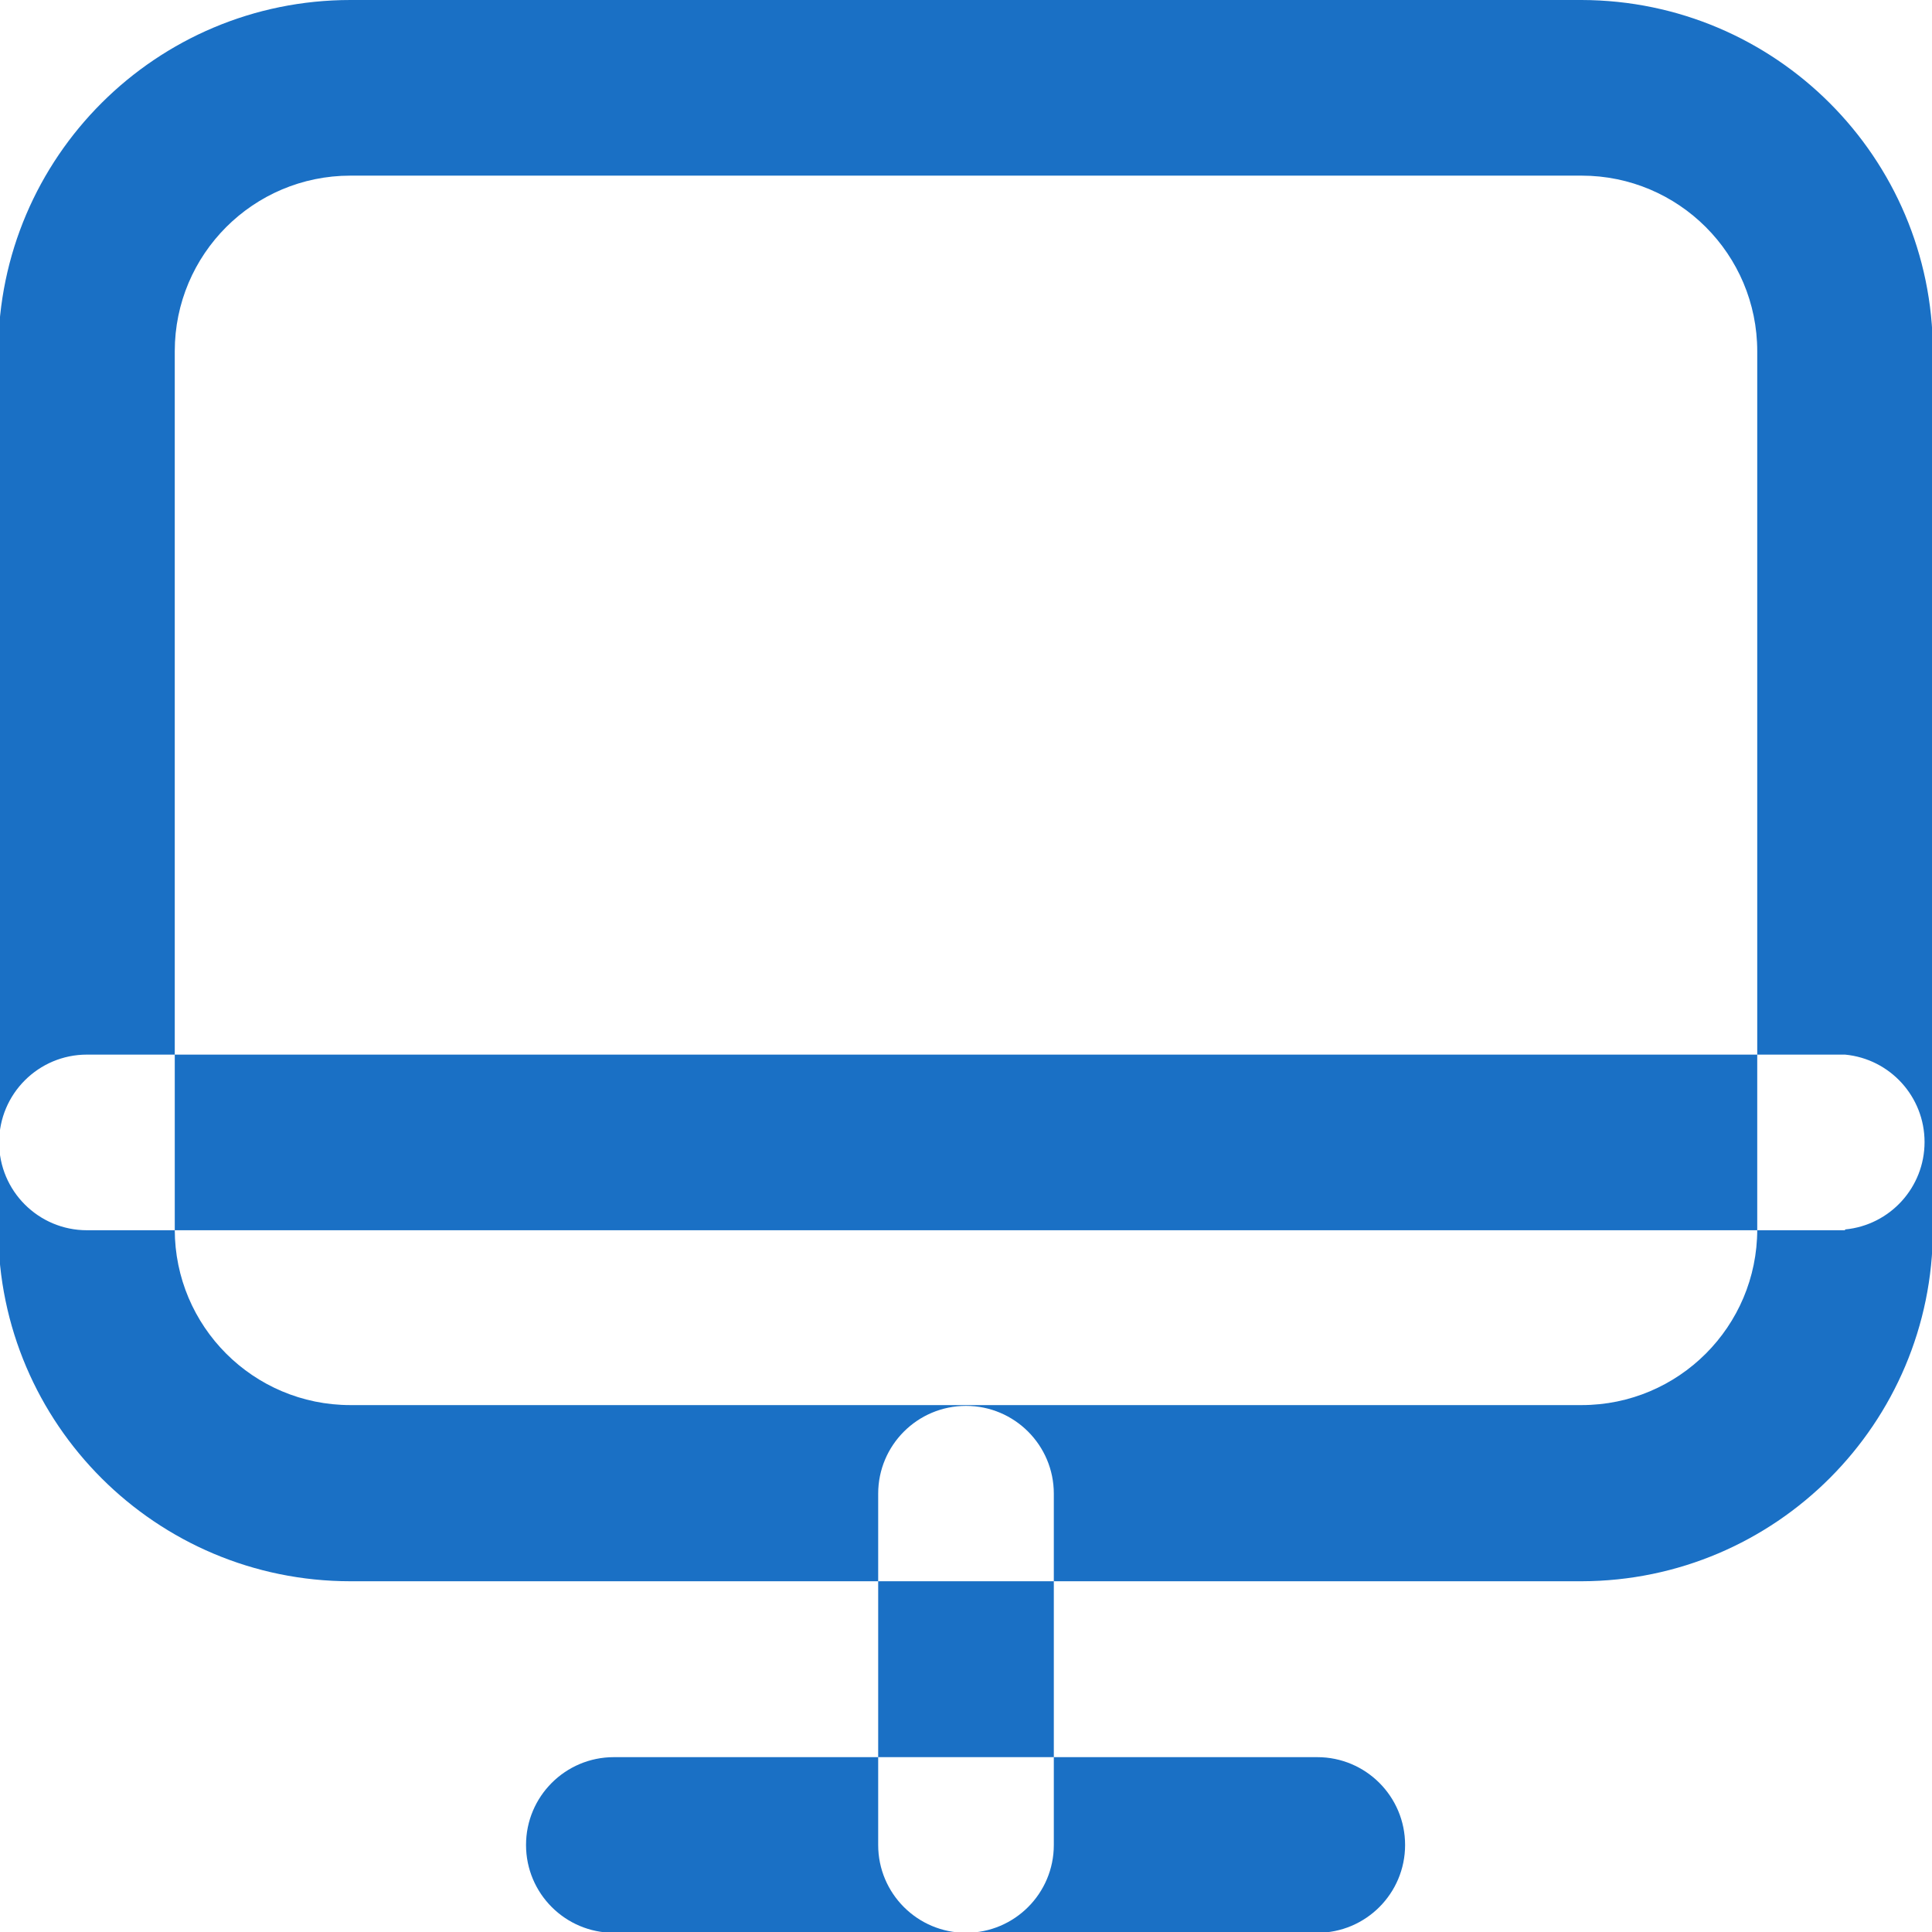
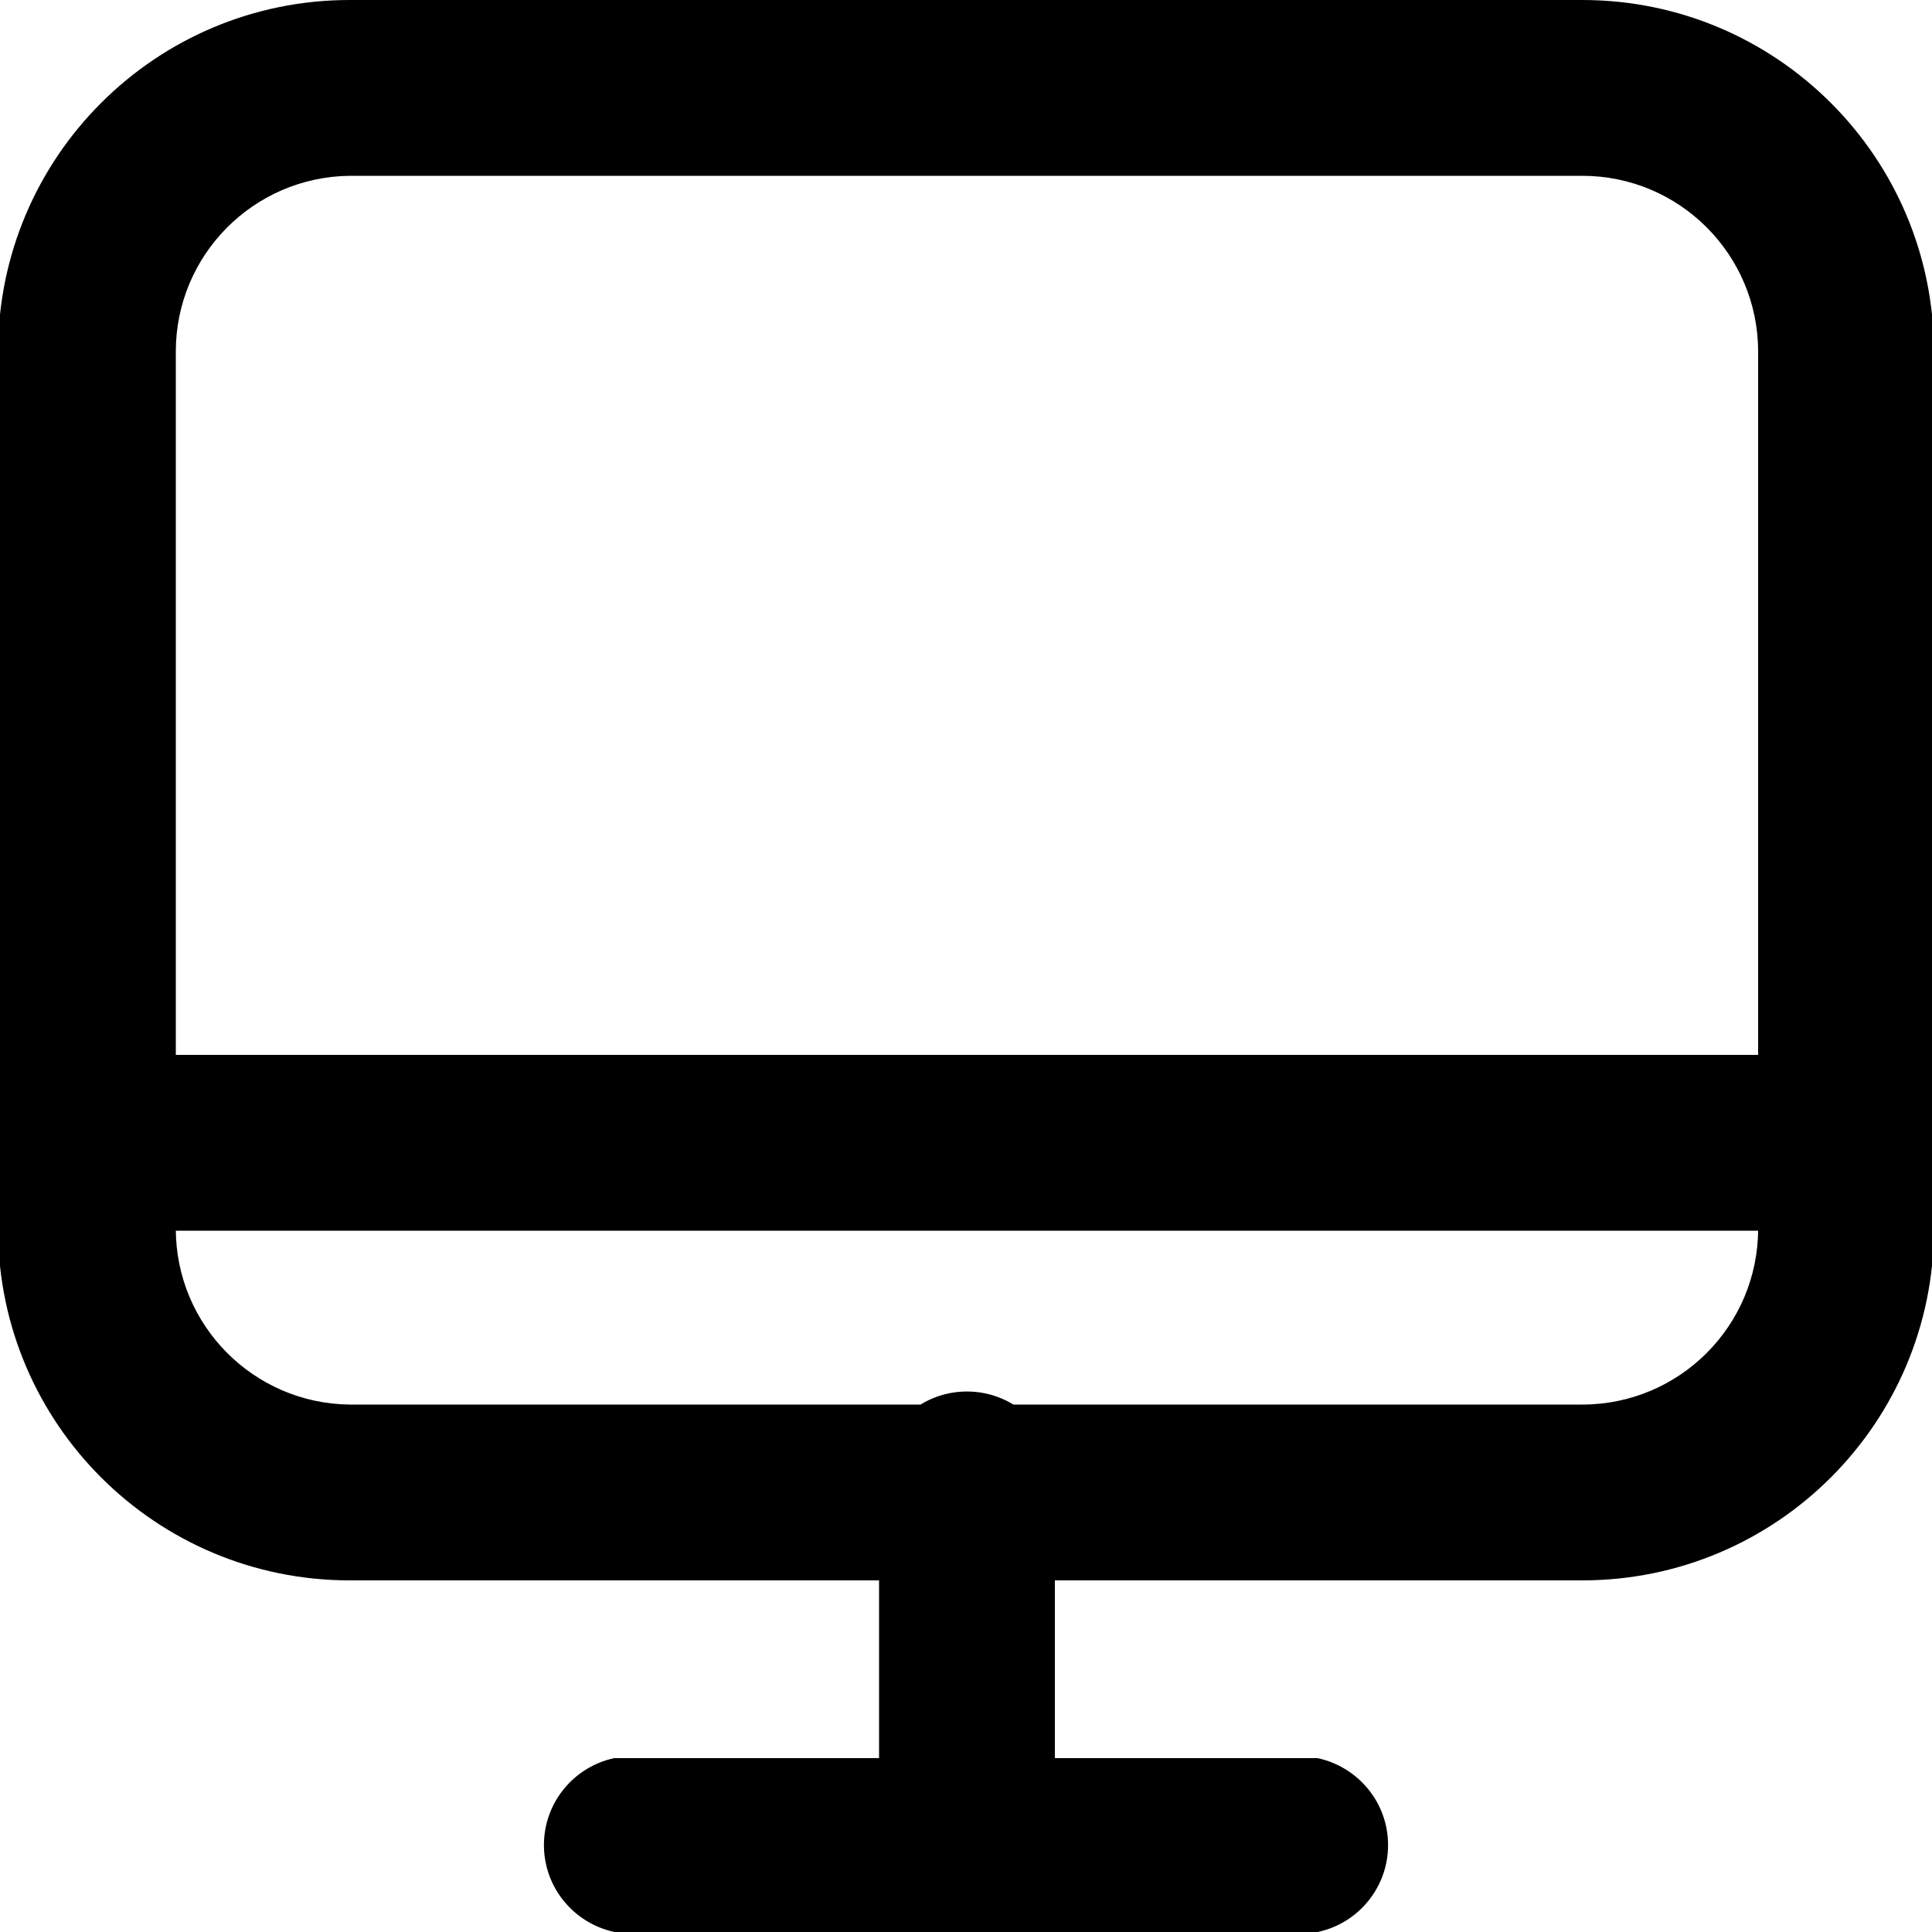
- <svg xmlns="http://www.w3.org/2000/svg" width="22" height="22" viewBox="0 0 22 22">
-   <defs>
-     <style>
- 			.cls-1 {
- 				fill: #1a70c5;
- 				fill-rule: evenodd;
- 			}
- 		</style>
-   </defs>
-   <path class="cls-1" d="M1365.01,154.006h-14.02a4.011,4.011,0,0,1-4.01-4V140a4.011,4.011,0,0,1,4.01-4h14.02a4.009,4.009,0,0,1,4,4V150A4.009,4.009,0,0,1,1365.01,154.006ZM1350.99,138a2,2,0,0,0-2,2V150a2,2,0,0,0,2,2h14.02a2,2,0,0,0,2-2V140a2,2,0,0,0-2-2h-14.02ZM1362,158.009h-8.01a1,1,0,0,1,0-2H1362A1,1,0,0,1,1362,158.009Zm-4,0a1,1,0,0,1-1-1v-4a1,1,0,1,1,2,0v4A1,1,0,0,1,1358,158.009Zm10.01-8h-20.02a1,1,0,1,1,0-2h20.02A1,1,0,0,1,1368.01,150Z" transform="translate(-1347 -136)" />
+ <svg xmlns="http://www.w3.org/2000/svg" version="1.1" width="1024" height="1024" viewBox="0 0 1024 1024">
+   <g id="icomoon-ignore">
+ </g>
+   <path d="M838.656 837.632h-653.312c-0.001 0-0.002 0-0.003 0-102.568 0-185.784-82.857-186.365-185.289v-465.975c0-102.928 83.44-186.368 186.368-186.368v0h653.312c102.928 0 186.368 83.44 186.368 186.368v0 464.896c0 102.928-83.44 186.368-186.368 186.368v0zM185.344 93.184c-51.022 0.579-92.16 42.074-92.16 93.178 0 0.002 0 0.004 0 0.006v0 464.896c0 0.002 0 0.004 0 0.006 0 51.104 41.138 92.6 92.105 93.178h653.367c51.464 0 93.184-41.72 93.184-93.184v0-464.896c0-51.464-41.72-93.184-93.184-93.184v0h-653.312zM698.368 1024h-372.736c-21.483-4.672-37.336-23.525-37.336-46.080s15.853-41.408 37.024-46.023l0.311-0.057h372.736c21.483 4.672 37.336 23.525 37.336 46.080s-15.853 41.408-37.024 46.023l-0.311 0.057zM512 1024c-25.221-0.56-45.52-20.859-46.079-46.027l-0.001-0.053v-186.368c-0.326-2.081-0.512-4.482-0.512-6.926 0-26.015 21.089-47.104 47.104-47.104s47.104 21.089 47.104 47.104c0 2.444-0.186 4.845-0.545 7.188l0.033-0.262v186.368c-0.574 25.571-21.438 46.080-47.093 46.080-0.004 0-0.008 0-0.012 0h0.001zM977.92 652.288h-931.84c-2.081 0.326-4.482 0.512-6.926 0.512-26.015 0-47.104-21.089-47.104-47.104s21.089-47.104 47.104-47.104c2.444 0 4.845 0.186 7.188 0.545l-0.262-0.033h931.84c21.483 4.672 37.336 23.525 37.336 46.080s-15.853 41.408-37.024 46.023l-0.311 0.057z" />
</svg>
